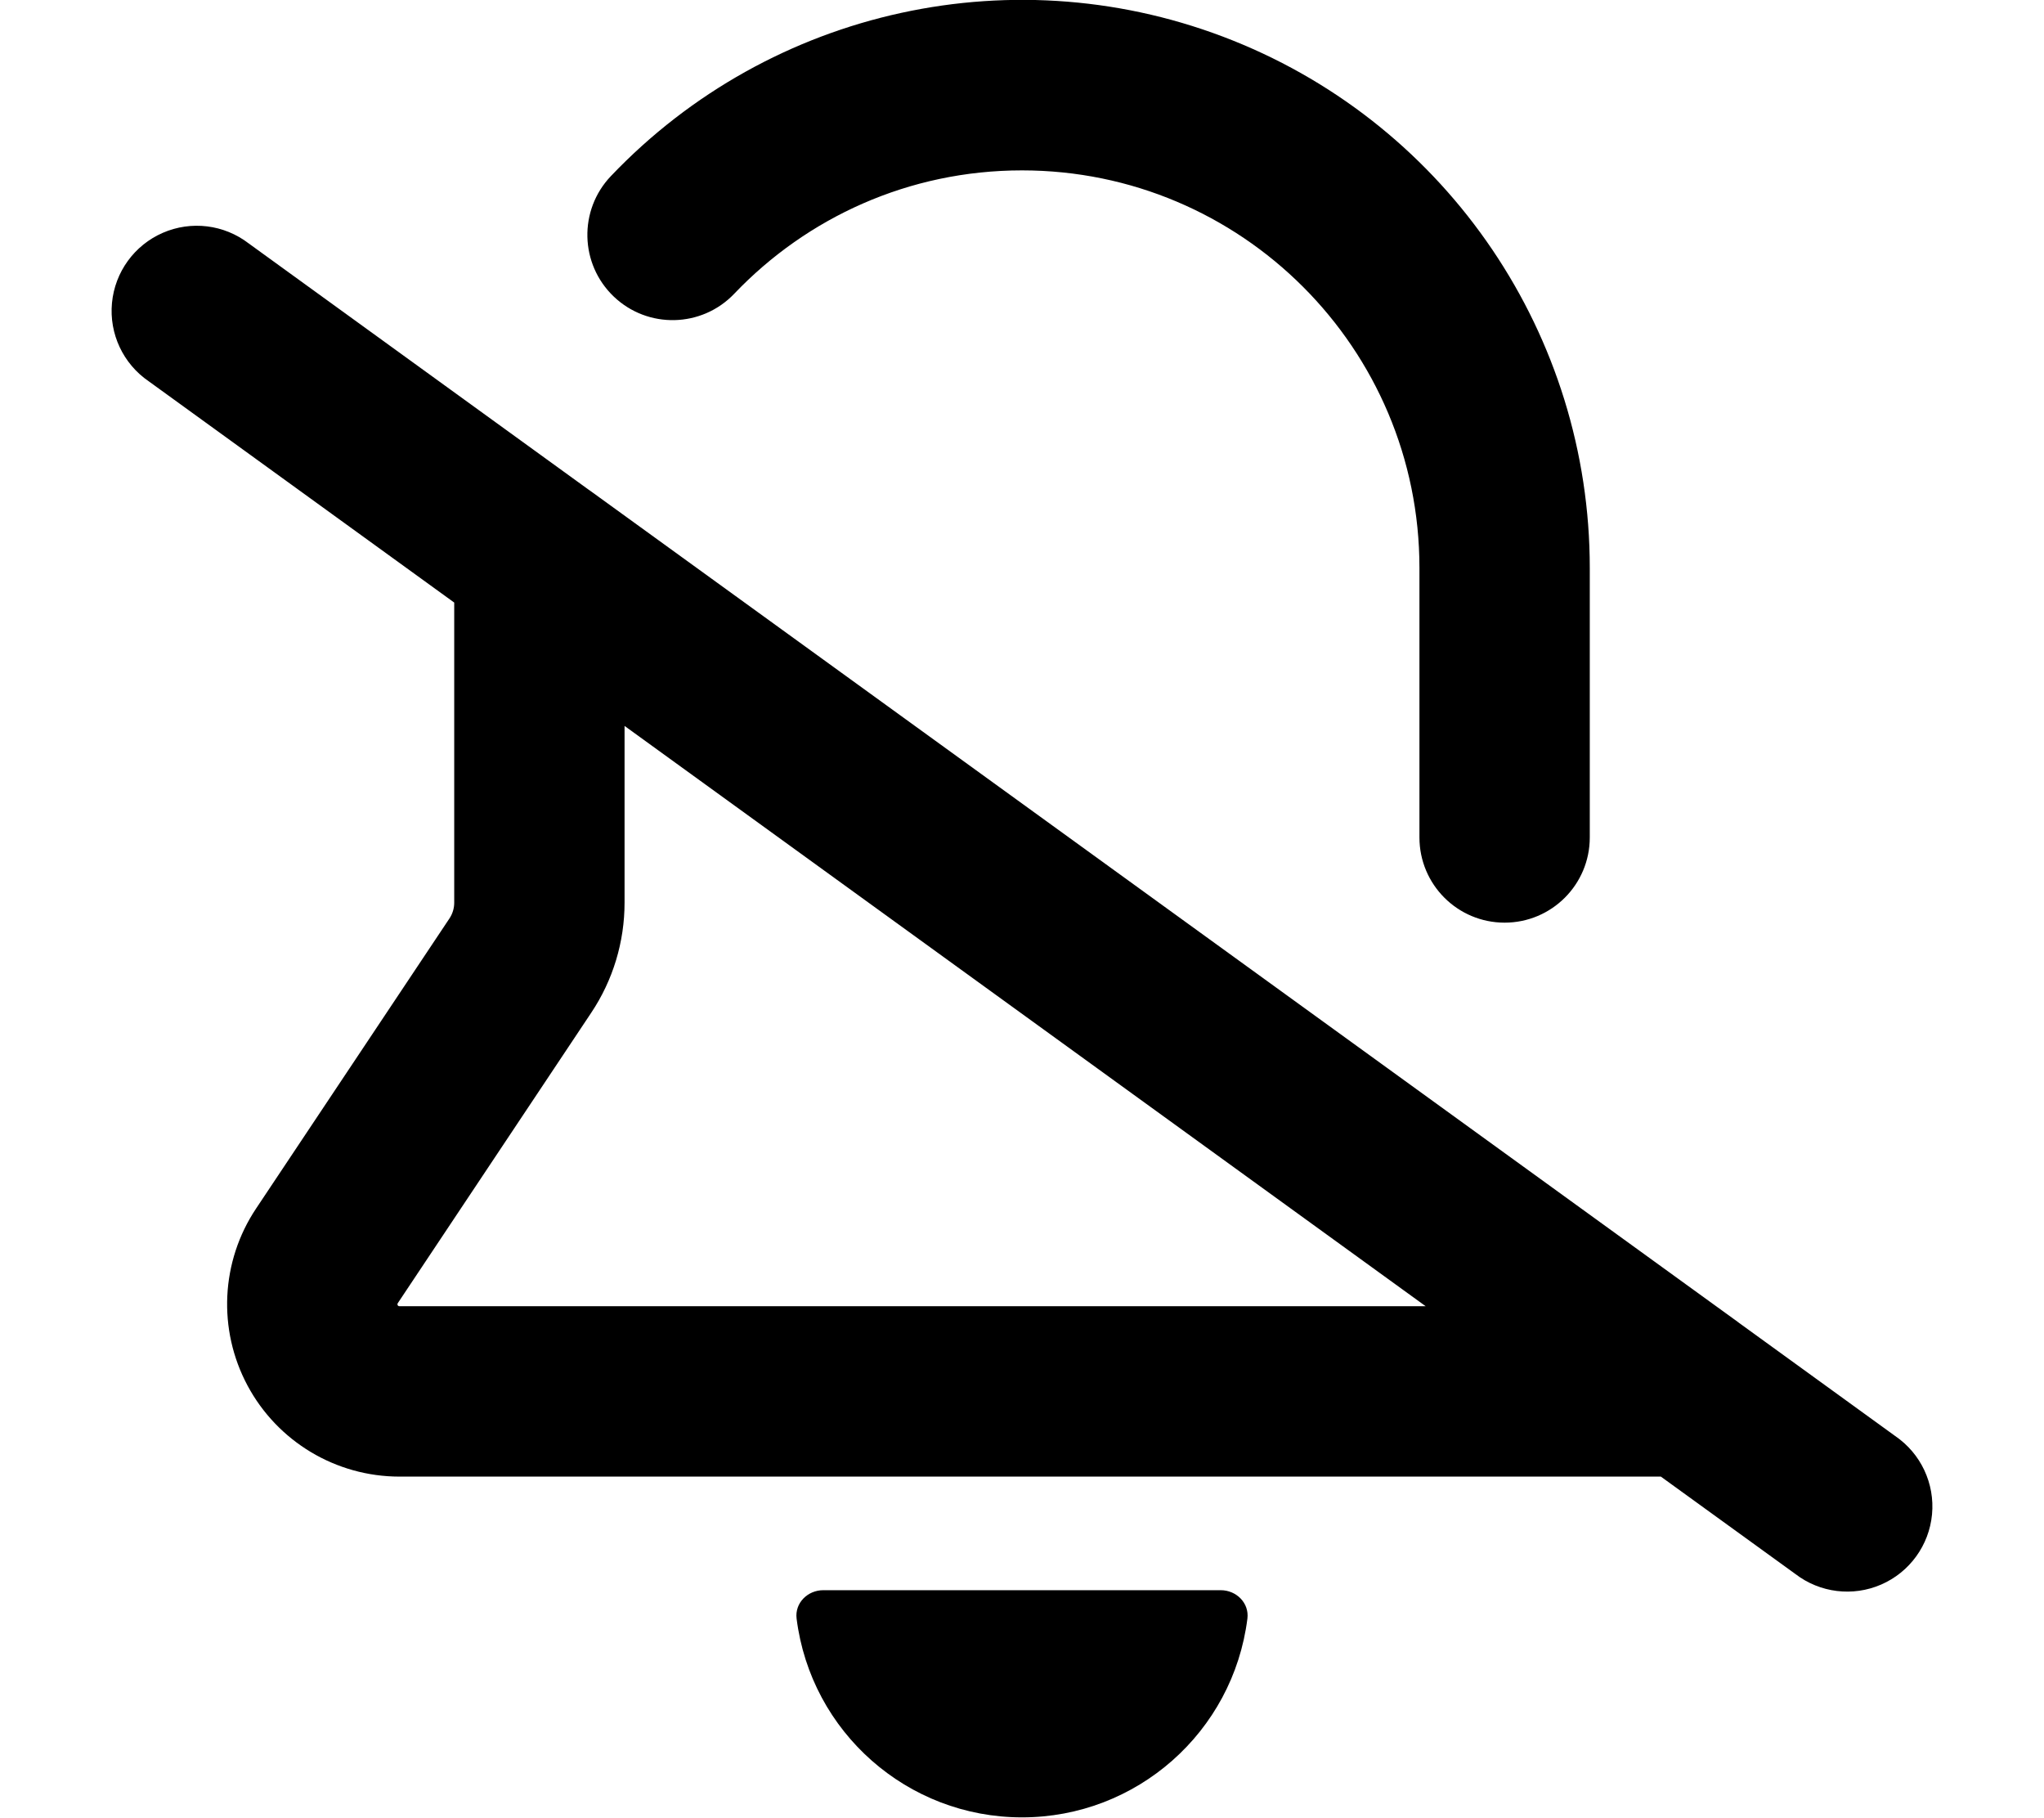
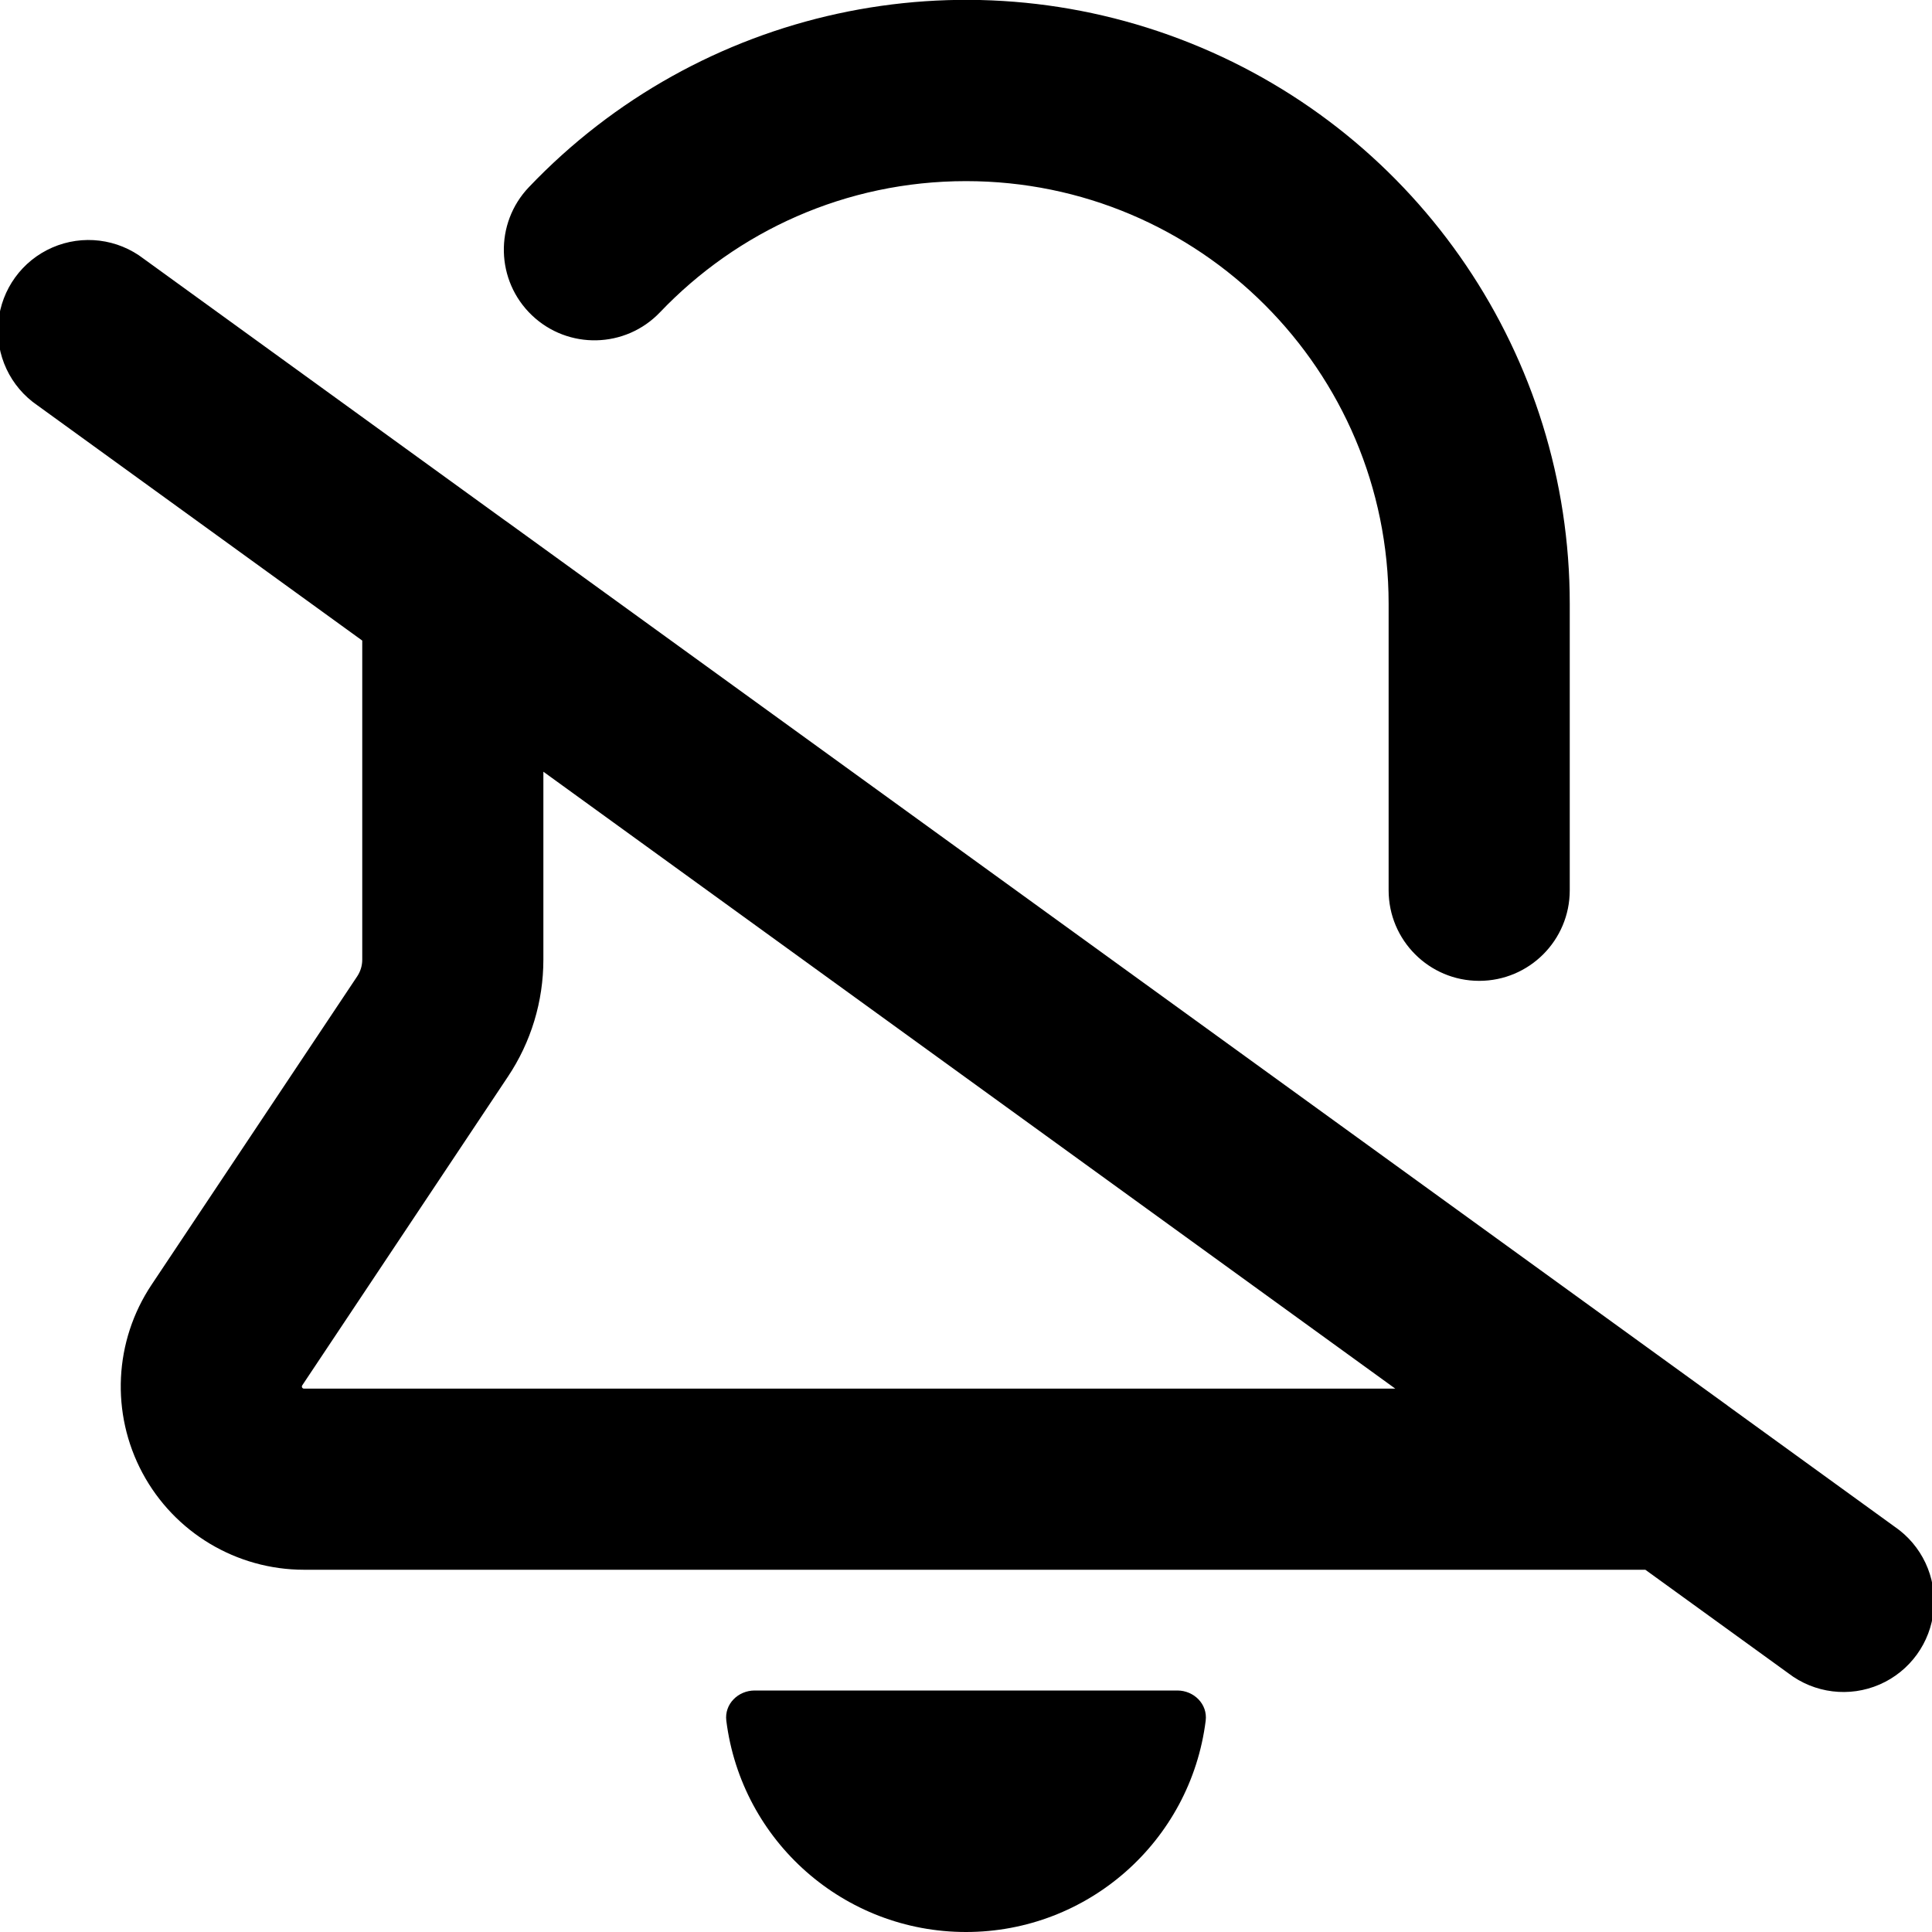
- <svg xmlns="http://www.w3.org/2000/svg" width="18" height="16" fill="none">
-   <path d="M9 1.5c-.997 0-1.895.416-2.534 1.086A.75.75 0 115.38 1.55 5 5 0 0114 5v2.373a.75.75 0 11-1.5 0V5A3.5 3.5 0 009 1.5zM5.182 4.31L2.19 2.143a.75.75 0 10-.88 1.214L4 5.305v2.642a.25.25 0 01-.042.139L2.255 10.64A1.518 1.518 0 003.518 13h11.108l1.184.857a.75.75 0 10.88-1.214l-1.375-.996a.64.64 0 00-.013-.01L5.198 4.321a.795.795 0 00-.016-.011zm7.373 7.19H3.518l-.007-.001a.018.018 0 01-.006-.004.015.015 0 01-.005-.012c0-.004.001-.007.003-.01l1.703-2.556c.192-.287.294-.624.294-.97V6.391l7.055 5.109zM9 16a2 2 0 001.985-1.75c.017-.137-.097-.25-.235-.25h-3.5c-.138 0-.252.113-.235.25A2 2 0 009 16z" fill="#000" />
+ <svg xmlns="http://www.w3.org/2000/svg" width="16" height="16" viewBox="0 0 16 16">
+   <path fill-rule="evenodd" d="M8 1.5c-.997 0-1.895.416-2.534 1.086A.75.75 0 014.38 1.55 5 5 0 0113 5v2.373a.75.75 0 01-1.5 0V5A3.5 3.5 0 008 1.5zM4.182 4.31L1.19 2.143a.75.75 0 10-.88 1.214L3 5.305v2.642a.25.25 0 01-.042.139L1.255 10.64A1.518 1.518 0 002.518 13h11.108l1.184.857a.75.75 0 10.88-1.214l-1.375-.996a1.196 1.196 0 00-.013-.01L4.198 4.321a.733.733 0 00-.016-.011zm7.373 7.19L4.5 6.391v1.556c0 .346-.102.683-.294.97l-1.703 2.556a.018.018 0 00-.003.01.015.015 0 00.005.012.017.017 0 00.006.004l.007.001h9.037zM8 16a2 2 0 001.985-1.75c.017-.137-.097-.25-.235-.25h-3.5c-.138 0-.252.113-.235.25A2 2 0 008 16z" />
</svg>
